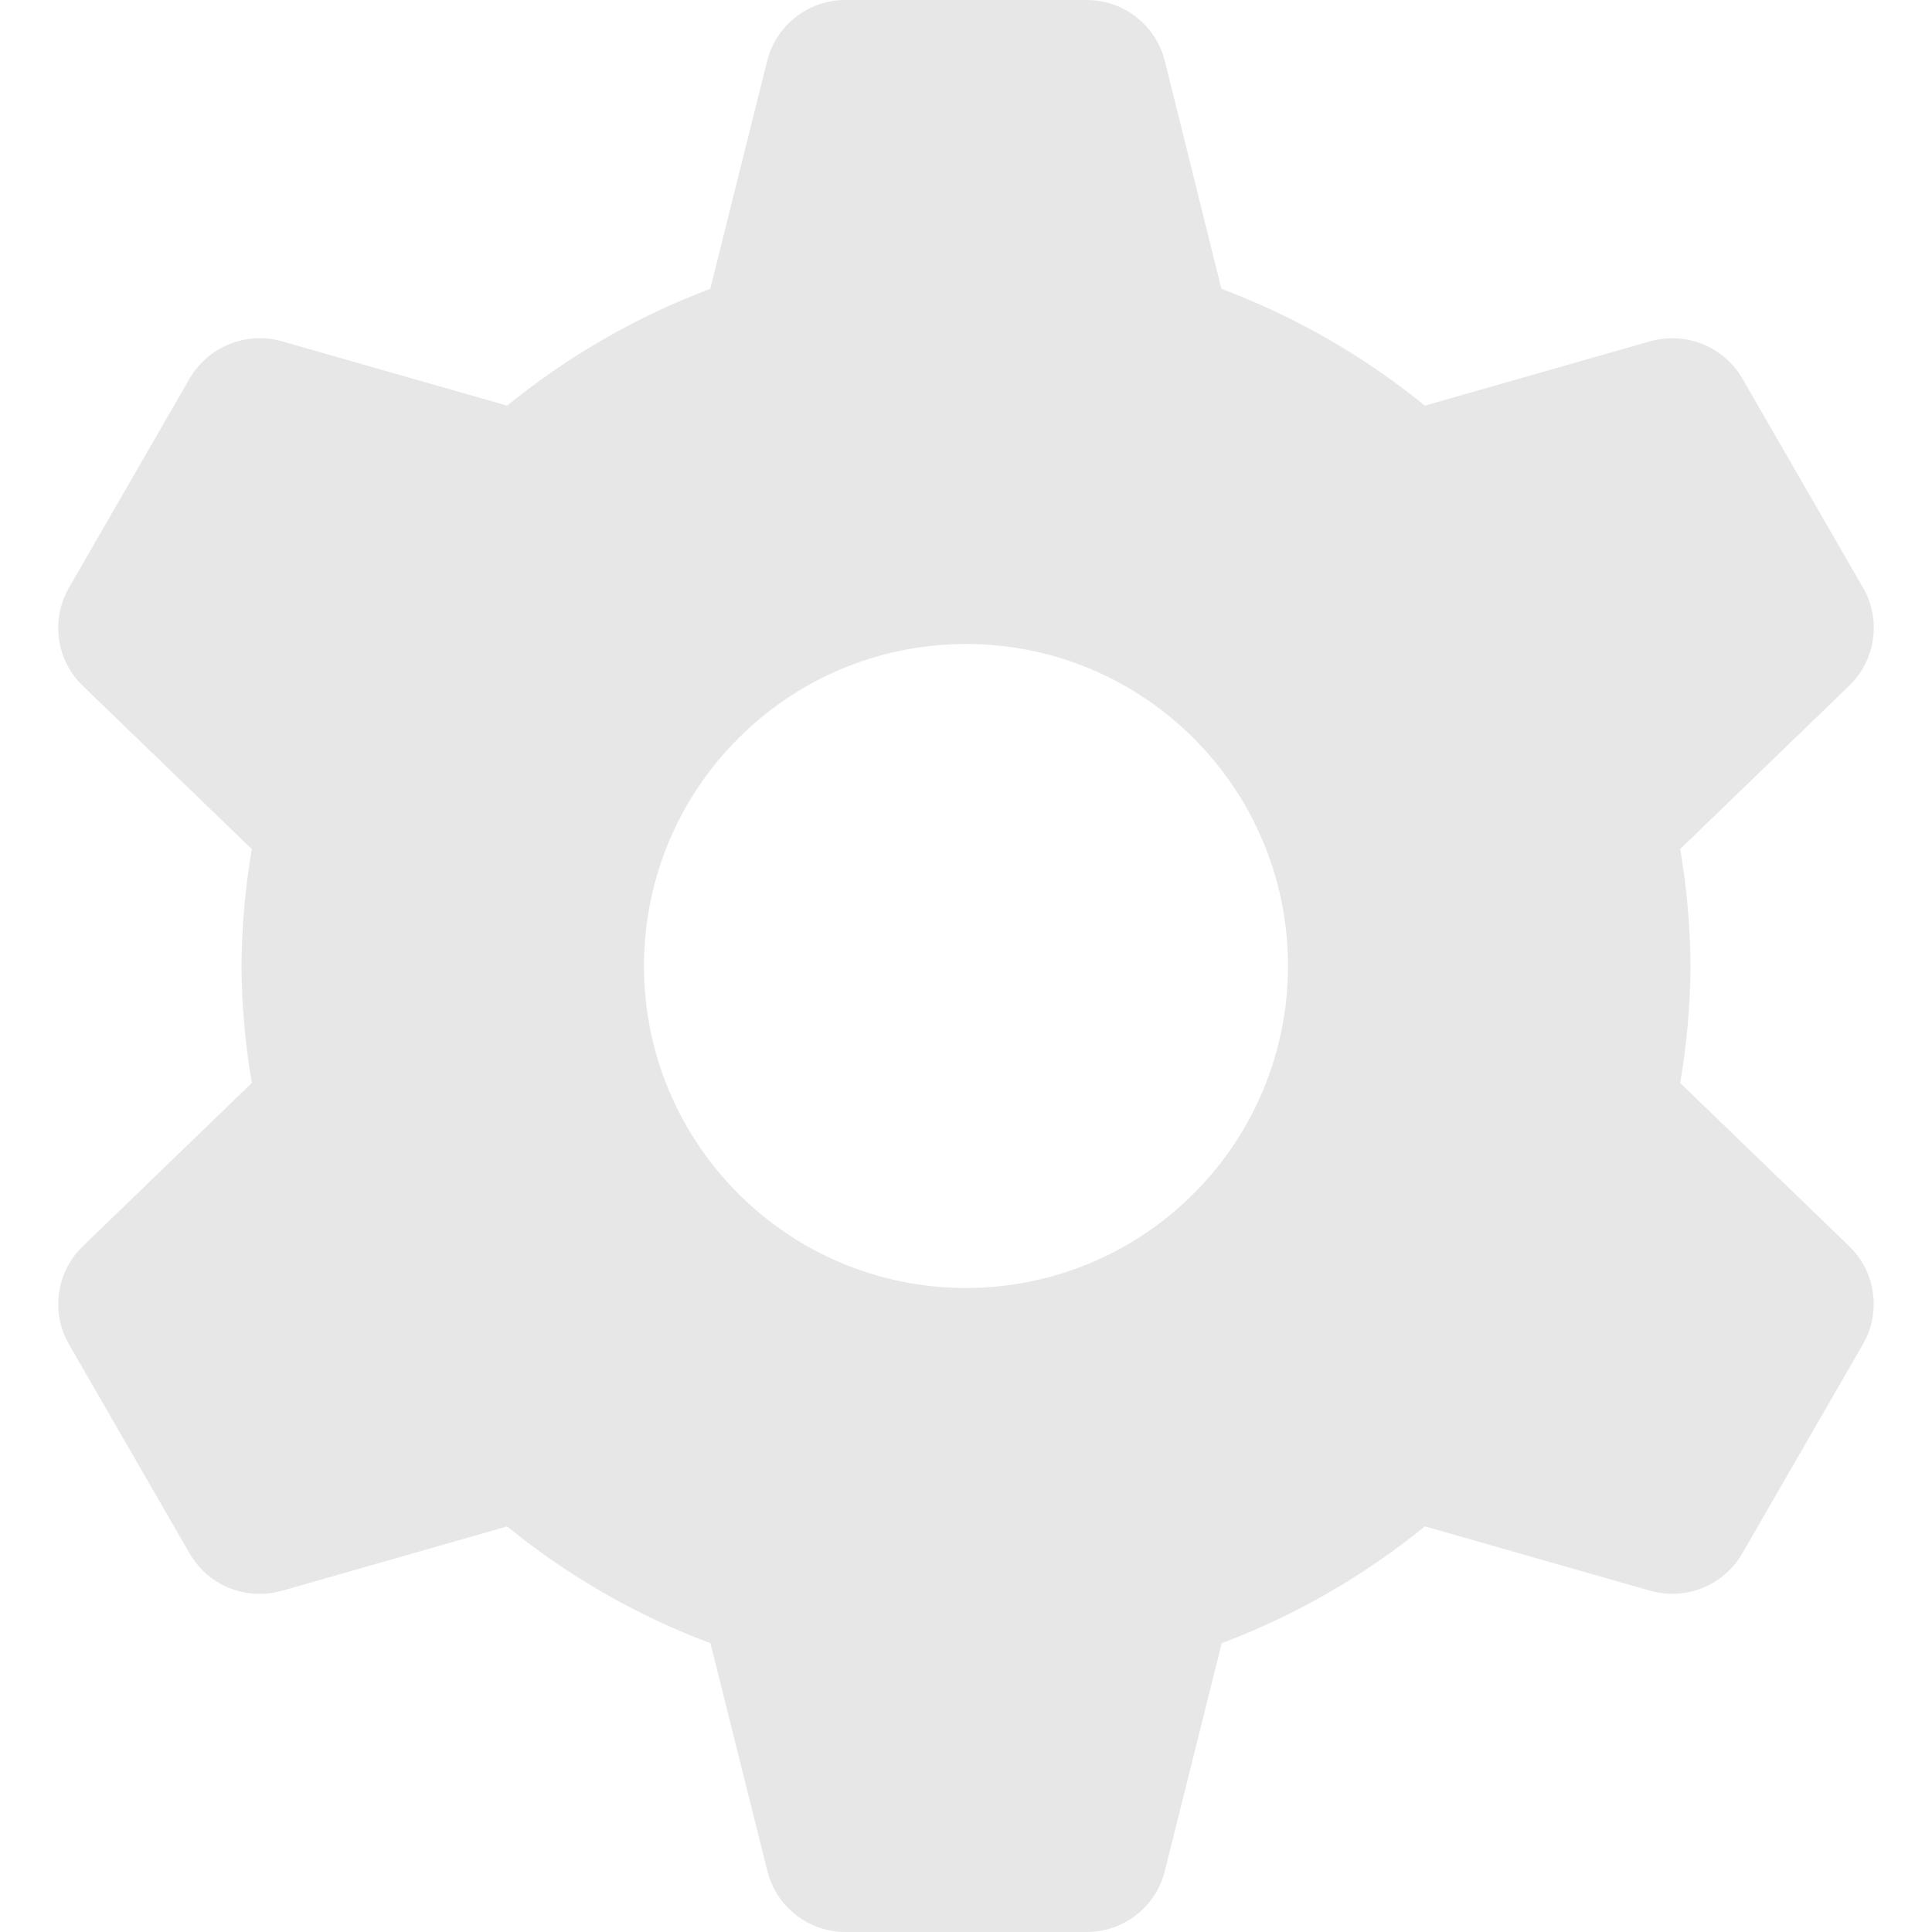
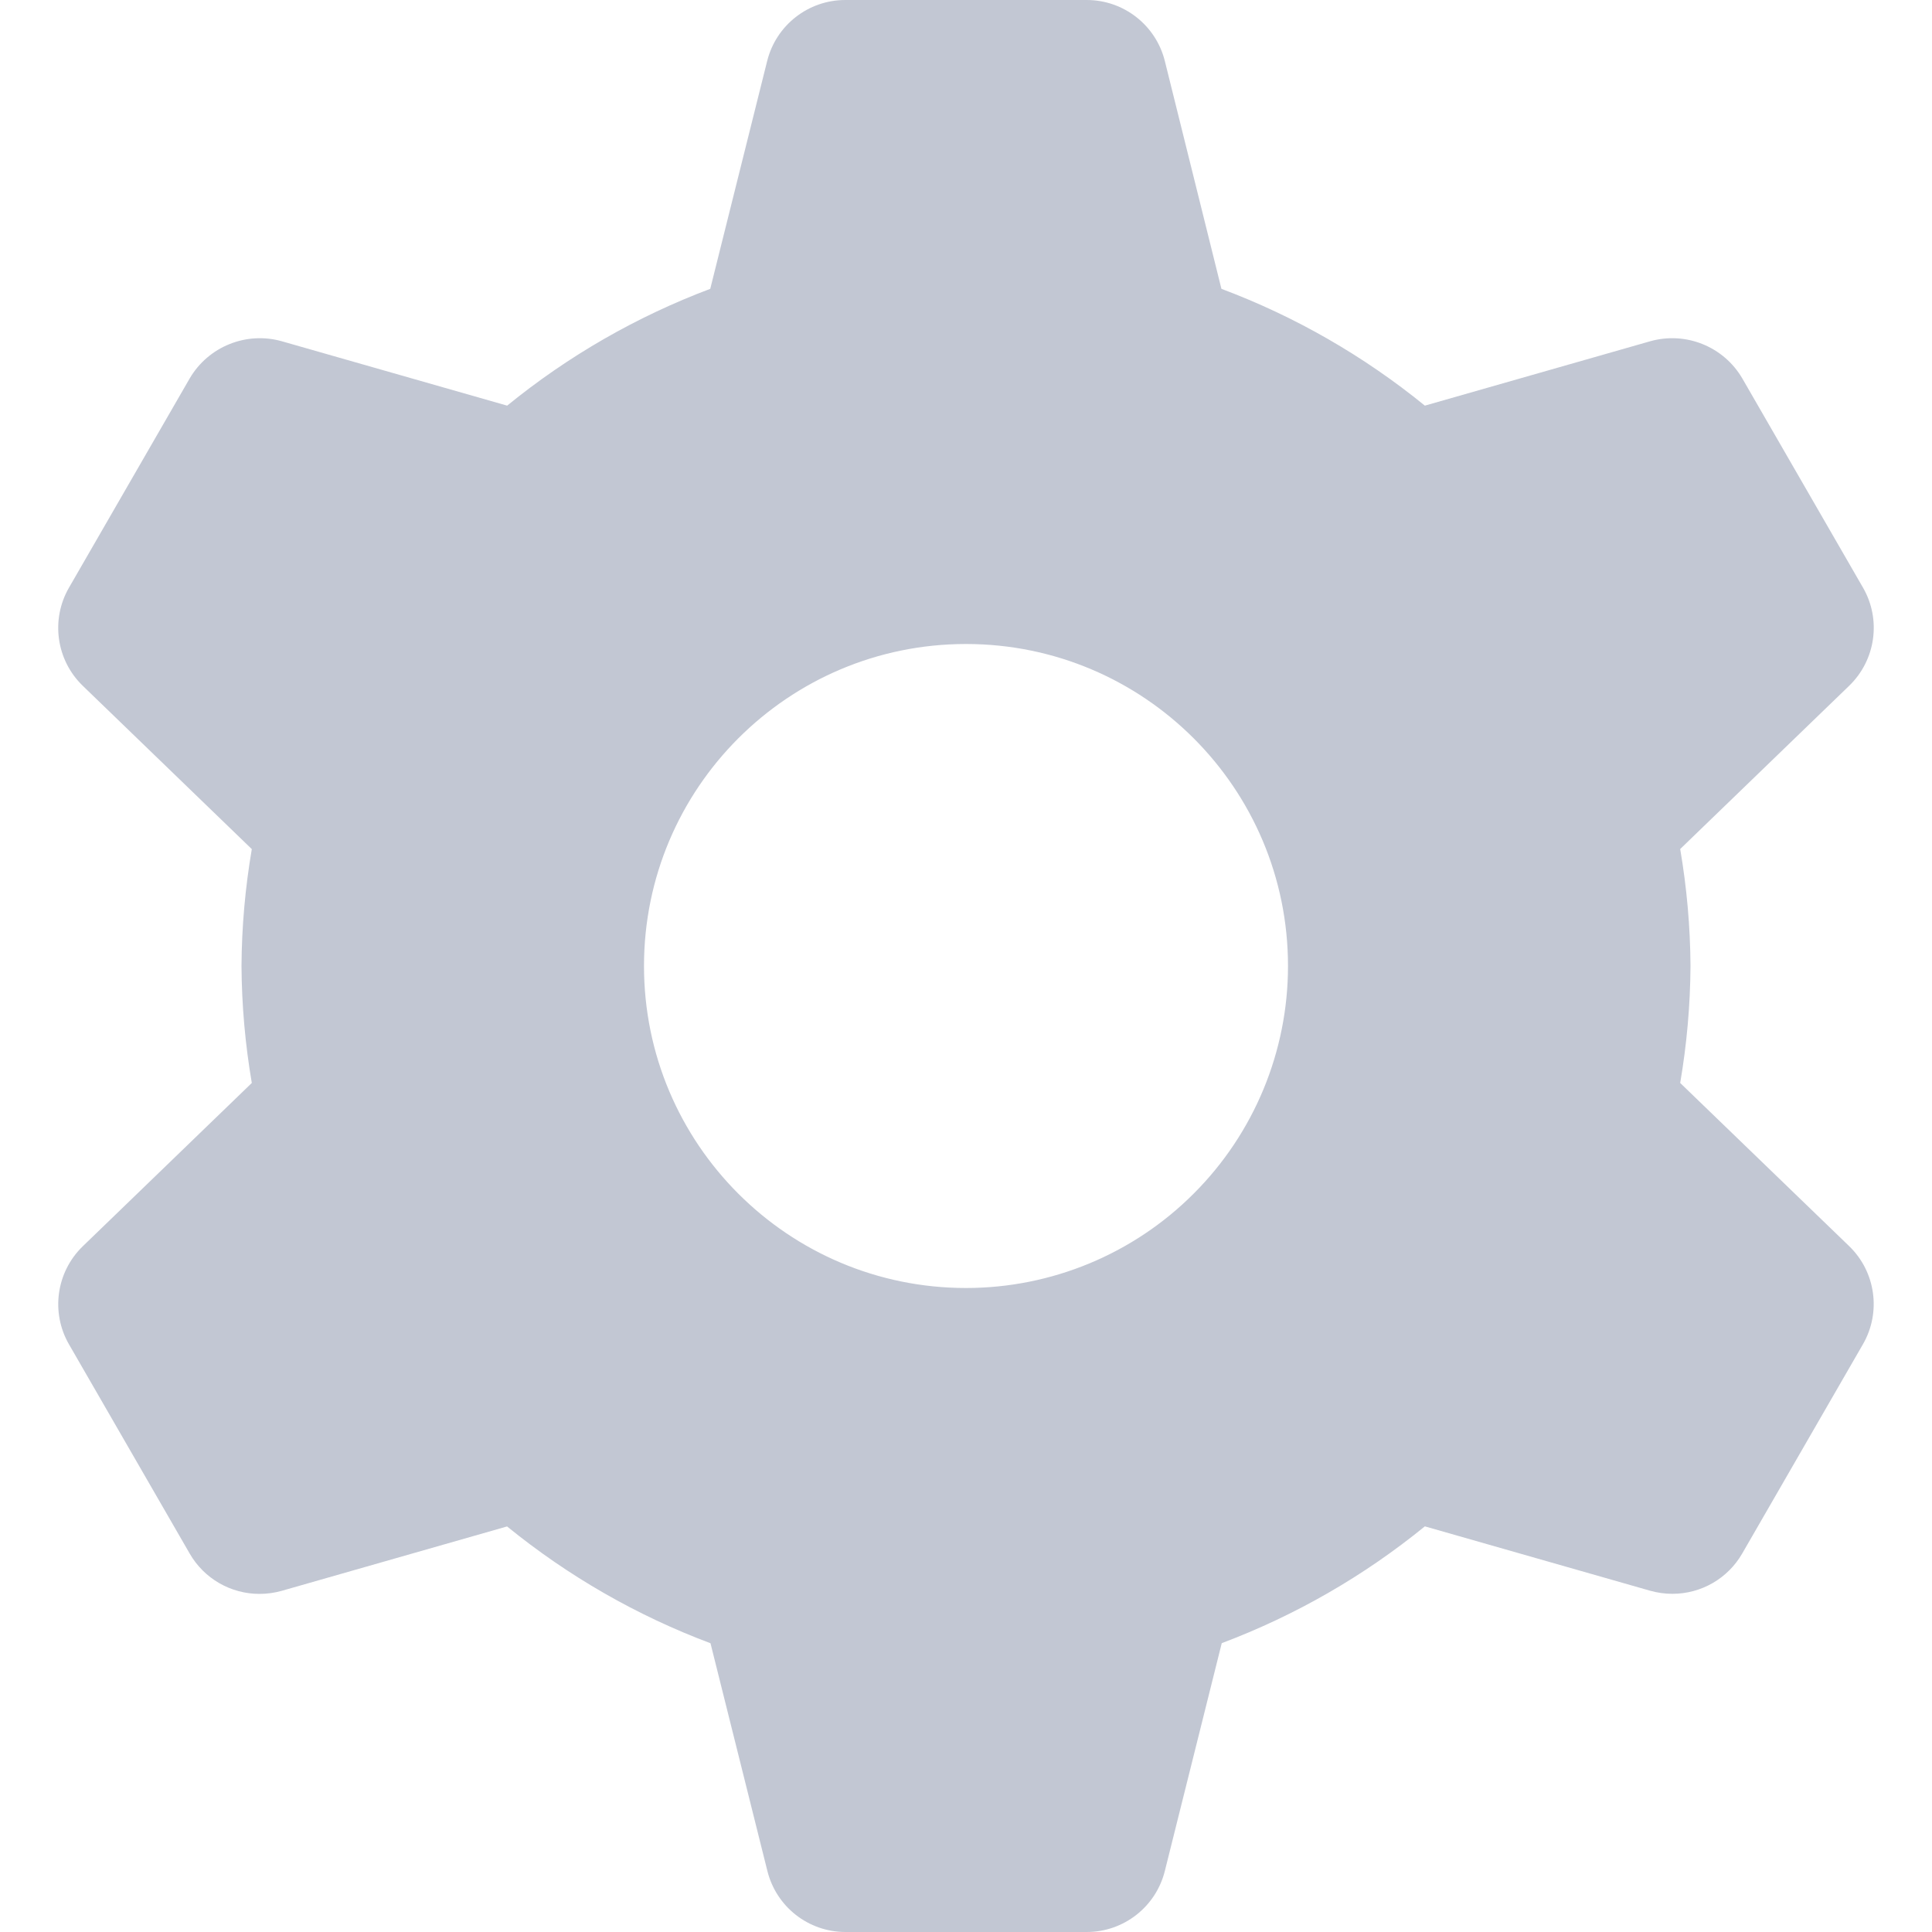
<svg xmlns="http://www.w3.org/2000/svg" width="24px" height="24px" viewBox="0 0 24 24" version="1.1">
  <g id="Page-1" stroke="none" stroke-width="1" fill="none" fill-rule="evenodd">
-     <g id="Artboard-Copy-69" transform="translate(-309, -27)" fill="#E7E7E7">
+     <g id="Artboard-Copy-69" transform="translate(-309, -27)" fill="#C2C7D3">
      <g id="Tabs/Wallets">
        <g id="Settings" transform="translate(280, 1)">
          <g id="Generic/Small/Settings" transform="translate(29, 26)">
            <g id="settings-gear">
              <path d="M20.872,13.453 C20.954,12.973 20.997,12.487 21,12 C20.997,11.513 20.954,11.027 20.872,10.547 L22.972,8.518 C23.301,8.199 23.372,7.697 23.143,7.3 L21.643,4.7 C21.411,4.304 20.941,4.115 20.5,4.239 L17.7,5.039 C16.942,4.422 16.088,3.931 15.173,3.588 L14.47,0.758 C14.359,0.313 13.959,0 13.5,0 L10.5,0 C10.041,0 9.641,0.313 9.53,0.758 L8.823,3.588 C7.909,3.932 7.057,4.422 6.3,5.039 L3.5,4.239 C3.059,4.115 2.589,4.305 2.357,4.7 L0.857,7.3 C0.628,7.697 0.698,8.2 1.028,8.519 L3.128,10.548 C3.046,11.028 3.003,11.513 3,12 C3.003,12.487 3.046,12.973 3.128,13.453 L1.028,15.482 C0.699,15.801 0.628,16.303 0.857,16.7 L2.357,19.3 C2.536,19.61 2.866,19.8 3.224,19.8 C3.317,19.8 3.409,19.787 3.499,19.762 L6.299,18.962 C7.057,19.579 7.911,20.07 8.826,20.413 L9.533,23.243 C9.644,23.687 10.042,23.999 10.5,24 L13.5,24 C13.959,24 14.359,23.687 14.47,23.242 L15.177,20.412 C16.091,20.068 16.943,19.578 17.7,18.961 L20.5,19.761 C20.59,19.786 20.682,19.799 20.775,19.799 C21.133,19.799 21.463,19.609 21.642,19.299 L23.142,16.699 C23.371,16.302 23.301,15.799 22.971,15.48 L20.872,13.453 Z M12,16 C9.791,16 8,14.209 8,12 C8,9.791 9.791,8 12,8 C14.209,8 16,9.791 16,12 C16,13.061 15.579,14.078 14.828,14.828 C14.078,15.579 13.061,16 12,16 Z" id="Shape" />
            </g>
          </g>
        </g>
      </g>
    </g>
  </g>
</svg>
